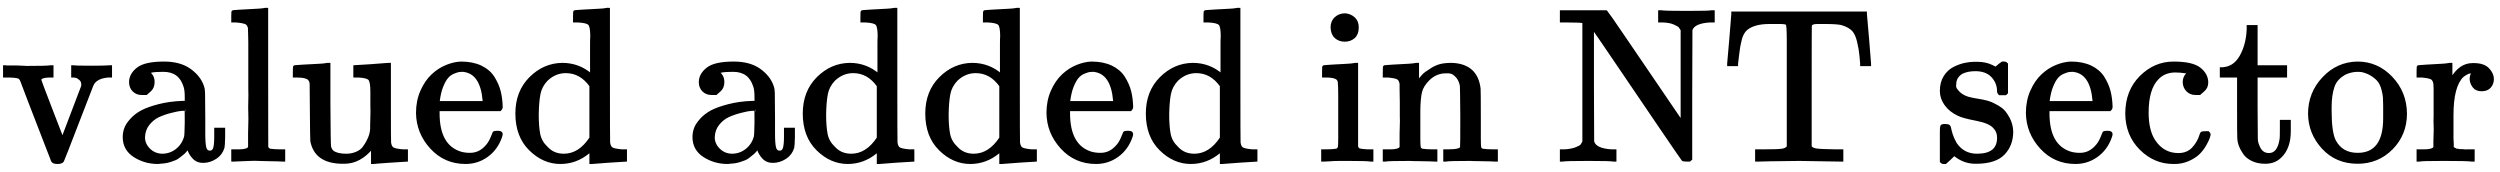
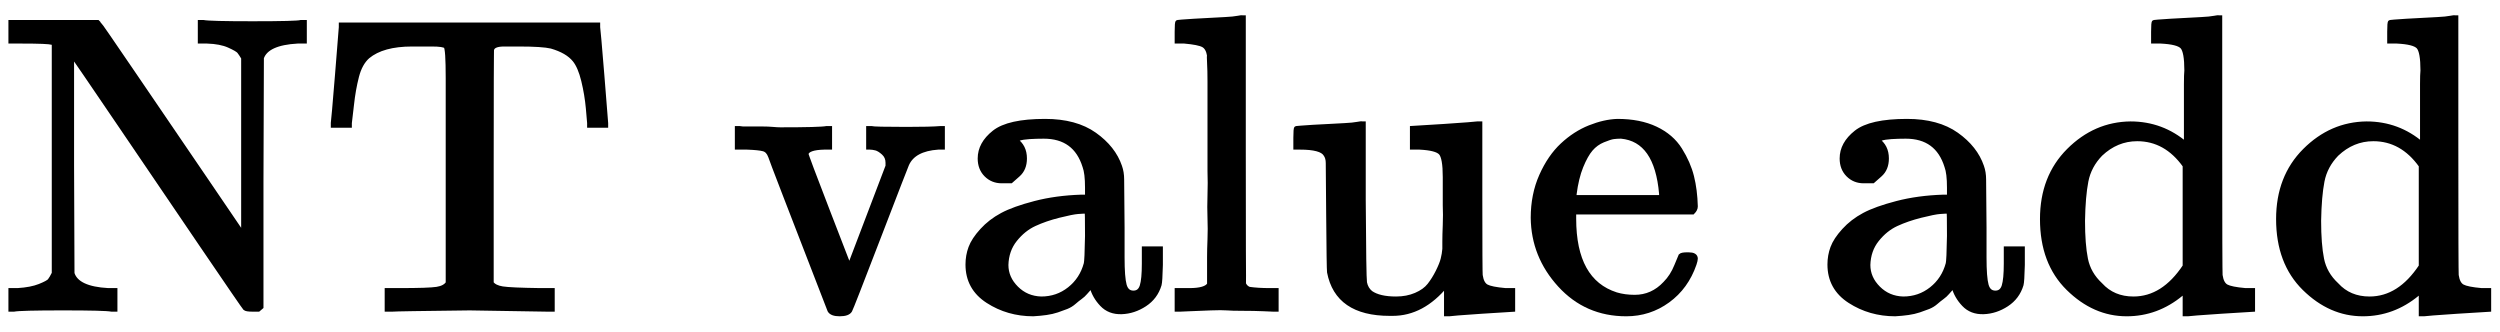
- <svg xmlns="http://www.w3.org/2000/svg" xmlns:xlink="http://www.w3.org/1999/xlink" width="26.667ex" height="1.833ex" style="vertical-align: -0.167ex; margin-left: 0ex; margin-right: 0ex; margin-bottom: 1px; margin-top: 1px;" viewBox="0 -718.9 11448 754.9">
+ <svg xmlns="http://www.w3.org/2000/svg" xmlns:xlink="http://www.w3.org/1999/xlink" width="13.833ex" height="1.833ex" style="vertical-align: -0.167ex; margin-left: 0ex; margin-right: 0ex; margin-bottom: 1px; margin-top: 1px;" viewBox="0 -718.9 5940 753.9">
  <defs>
+     <path stroke-width="10" id="E1-MJMAIN-4E" d="M42 46Q74 48 94 56T118 69T128 86V634H124Q114 637 52 637H25V683H232L235 680Q237 679 322 554T493 303L578 178V598Q572 608 568 613T544 627T492 637H475V683H483Q498 680 600 680Q706 680 715 683H724V637H707Q634 633 622 598L621 302V6L614 0H600Q585 0 582 3T481 150T282 443T171 605V345L172 86Q183 50 257 46H274V0H265Q250 3 150 3Q48 3 33 0H25V46H42Z" />
+     <path stroke-width="10" id="E1-MJMAIN-54" d="M36 443Q37 448 46 558T55 671V677H666V671Q667 666 676 556T685 443V437H645V443Q645 445 642 478T631 544T610 593Q593 614 555 625Q534 630 478 630H451H443Q417 630 414 618Q413 616 413 339V63Q420 53 439 50T528 46H558V0H545L361 3Q186 1 177 0H164V46H194Q264 46 283 49T309 63V339V550Q309 620 304 625T271 630H244H224Q154 630 119 601Q101 585 93 554T81 486T76 443V437H36V443Z" />
    <path stroke-width="10" id="E1-MJMAIN-76" d="M338 431Q344 429 422 429Q479 429 503 431H508V385H497Q439 381 423 345Q421 341 356 172T288 -2Q283 -11 263 -11Q244 -11 239 -2Q99 359 98 364Q93 378 82 381T43 385H19V431H25L33 430Q41 430 53 430T79 430T104 429T122 428Q217 428 232 431H240V385H226Q187 384 184 370Q184 366 235 234L286 102L377 341V349Q377 363 367 372T349 383T335 385H331V431H338Z" />
    <path stroke-width="10" id="E1-MJMAIN-61" d="M137 305T115 305T78 320T63 359Q63 394 97 421T218 448Q291 448 336 416T396 340Q401 326 401 309T402 194V124Q402 76 407 58T428 40Q443 40 448 56T453 109V145H493V106Q492 66 490 59Q481 29 455 12T400 -6T353 12T329 54V58L327 55Q325 52 322 49T314 40T302 29T287 17T269 6T247 -2T221 -8T190 -11Q130 -11 82 20T34 107Q34 128 41 147T68 188T116 225T194 253T304 268H318V290Q318 324 312 340Q290 411 215 411Q197 411 181 410T156 406T148 403Q170 388 170 359Q170 334 154 320ZM126 106Q126 75 150 51T209 26Q247 26 276 49T315 109Q317 116 318 175Q318 233 317 233Q309 233 296 232T251 223T193 203T147 166T126 106Z" />
    <path stroke-width="10" id="E1-MJMAIN-6C" d="M42 46H56Q95 46 103 60V68Q103 77 103 91T103 124T104 167T104 217T104 272T104 329Q104 366 104 407T104 482T104 542T103 586T103 603Q100 622 89 628T44 637H26V660Q26 683 28 683L38 684Q48 685 67 686T104 688Q121 689 141 690T171 693T182 694H185V379Q185 62 186 60Q190 52 198 49Q219 46 247 46H263V0H255L232 1Q209 2 183 2T145 3T107 3T57 1L34 0H26V46H42Z" />
    <path stroke-width="10" id="E1-MJMAIN-75" d="M383 58Q327 -10 256 -10H249Q124 -10 105 89Q104 96 103 226Q102 335 102 348T96 369Q86 385 36 385H25V408Q25 431 27 431L38 432Q48 433 67 434T105 436Q122 437 142 438T172 441T184 442H187V261Q188 77 190 64Q193 49 204 40Q224 26 264 26Q290 26 311 35T343 58T363 90T375 120T379 144Q379 145 379 161T380 201T380 248V315Q380 361 370 372T320 385H302V431Q304 431 378 436T457 442H464V264Q464 84 465 81Q468 61 479 55T524 46H542V0Q540 0 467 -5T390 -11H383V58Z" />
    <path stroke-width="10" id="E1-MJMAIN-65" d="M28 218Q28 273 48 318T98 391T163 433T229 448Q282 448 320 430T378 380T406 316T415 245Q415 238 408 231H126V216Q126 68 226 36Q246 30 270 30Q312 30 342 62Q359 79 369 104L379 128Q382 131 395 131H398Q415 131 415 121Q415 117 412 108Q393 53 349 21T250 -11Q155 -11 92 58T28 218ZM333 275Q322 403 238 411H236Q228 411 220 410T195 402T166 381T143 340T127 274V267H333V275Z" />
    <path stroke-width="10" id="E1-MJMAIN-64" d="M376 495Q376 511 376 535T377 568Q377 613 367 624T316 637H298V660Q298 683 300 683L310 684Q320 685 339 686T376 688Q393 689 413 690T443 693T454 694H457V390Q457 84 458 81Q461 61 472 55T517 46H535V0Q533 0 459 -5T380 -11H373V44L365 37Q307 -11 235 -11Q158 -11 96 50T34 215Q34 315 97 378T244 442Q319 442 376 393V495ZM373 342Q328 405 260 405Q211 405 173 369Q146 341 139 305T131 211Q131 155 138 120T173 59Q203 26 251 26Q322 26 373 103V342Z" />
-     <path stroke-width="10" id="E1-MJMAIN-69" d="M69 609Q69 637 87 653T131 669Q154 667 171 652T188 609Q188 579 171 564T129 549Q104 549 87 564T69 609ZM247 0Q232 3 143 3Q132 3 106 3T56 1L34 0H26V46H42Q70 46 91 49Q100 53 102 60T104 102V205V293Q104 345 102 359T88 378Q74 385 41 385H30V408Q30 431 32 431L42 432Q52 433 70 434T106 436Q123 437 142 438T171 441T182 442H185V62Q190 52 197 50T232 46H255V0H247Z" />
-     <path stroke-width="10" id="E1-MJMAIN-6E" d="M41 46H55Q94 46 102 60V68Q102 77 102 91T102 122T103 161T103 203Q103 234 103 269T102 328V351Q99 370 88 376T43 385H25V408Q25 431 27 431L37 432Q47 433 65 434T102 436Q119 437 138 438T167 441T178 442H181V402Q181 364 182 364T187 369T199 384T218 402T247 421T285 437Q305 442 336 442Q450 438 463 329Q464 322 464 190V104Q464 66 466 59T477 49Q498 46 526 46H542V0H534L510 1Q487 2 460 2T422 3Q319 3 310 0H302V46H318Q379 46 379 62Q380 64 380 200Q379 335 378 343Q372 371 358 385T334 402T308 404Q263 404 229 370Q202 343 195 315T187 232V168V108Q187 78 188 68T191 55T200 49Q221 46 249 46H265V0H257L234 1Q210 2 183 2T145 3Q42 3 33 0H25V46H41Z" />
-     <path stroke-width="10" id="E1-MJMAIN-4E" d="M42 46Q74 48 94 56T118 69T128 86V634H124Q114 637 52 637H25V683H232L235 680Q237 679 322 554T493 303L578 178V598Q572 608 568 613T544 627T492 637H475V683H483Q498 680 600 680Q706 680 715 683H724V637H707Q634 633 622 598L621 302V6L614 0H600Q585 0 582 3T481 150T282 443T171 605V345L172 86Q183 50 257 46H274V0H265Q250 3 150 3Q48 3 33 0H25V46H42Z" />
-     <path stroke-width="10" id="E1-MJMAIN-54" d="M36 443Q37 448 46 558T55 671V677H666V671Q667 666 676 556T685 443V437H645V443Q645 445 642 478T631 544T610 593Q593 614 555 625Q534 630 478 630H451H443Q417 630 414 618Q413 616 413 339V63Q420 53 439 50T528 46H558V0H545L361 3Q186 1 177 0H164V46H194Q264 46 283 49T309 63V339V550Q309 620 304 625T271 630H244H224Q154 630 119 601Q101 585 93 554T81 486T76 443V437H36V443Z" />
-     <path stroke-width="10" id="E1-MJMAIN-73" d="M295 316Q295 356 268 385T190 414Q154 414 128 401Q98 382 98 349Q97 344 98 336T114 312T157 287Q175 282 201 278T245 269T277 256Q294 248 310 236T342 195T359 133Q359 71 321 31T198 -10H190Q138 -10 94 26L86 19L77 10Q71 4 65 -1L54 -11H46H42Q39 -11 33 -5V74V132Q33 153 35 157T45 162H54Q66 162 70 158T75 146T82 119T101 77Q136 26 198 26Q295 26 295 104Q295 133 277 151Q257 175 194 187T111 210Q75 227 54 256T33 318Q33 357 50 384T93 424T143 442T187 447H198Q238 447 268 432L283 424L292 431Q302 440 314 448H322H326Q329 448 335 442V310L329 304H301Q295 310 295 316Z" />
-     <path stroke-width="10" id="E1-MJMAIN-63" d="M370 305T349 305T313 320T297 358Q297 381 312 396Q317 401 317 402T307 404Q281 408 258 408Q209 408 178 376Q131 329 131 219Q131 137 162 90Q203 29 272 29Q313 29 338 55T374 117Q376 125 379 127T395 129H409Q415 123 415 120Q415 116 411 104T395 71T366 33T318 2T249 -11Q163 -11 99 53T34 214Q34 318 99 383T250 448T370 421T404 357Q404 334 387 320Z" />
-     <path stroke-width="10" id="E1-MJMAIN-74" d="M27 422Q80 426 109 478T141 600V615H181V431H316V385H181V241Q182 116 182 100T189 68Q203 29 238 29Q282 29 292 100Q293 108 293 146V181H333V146V134Q333 57 291 17Q264 -10 221 -10Q187 -10 162 2T124 33T105 68T98 100Q97 107 97 248V385H18V422H27Z" />
-     <path stroke-width="10" id="E1-MJMAIN-6F" d="M28 214Q28 309 93 378T250 448Q340 448 405 380T471 215Q471 120 407 55T250 -10Q153 -10 91 57T28 214ZM250 30Q372 30 372 193V225V250Q372 272 371 288T364 326T348 362T317 390T268 410Q263 411 252 411Q222 411 195 399Q152 377 139 338T126 246V226Q126 130 145 91Q177 30 250 30Z" />
-     <path stroke-width="10" id="E1-MJMAIN-72" d="M36 46H50Q89 46 97 60V68Q97 77 97 91T98 122T98 161T98 203Q98 234 98 269T98 328L97 351Q94 370 83 376T38 385H20V408Q20 431 22 431L32 432Q42 433 60 434T96 436Q112 437 131 438T160 441T171 442H174V373Q213 441 271 441H277Q322 441 343 419T364 373Q364 352 351 337T313 322Q288 322 276 338T263 372Q263 381 265 388T270 400T273 405Q271 407 250 401Q234 393 226 386Q179 341 179 207V154Q179 141 179 127T179 101T180 81T180 66V61Q181 59 183 57T188 54T193 51T200 49T207 48T216 47T225 47T235 46T245 46H276V0H267Q249 3 140 3Q37 3 28 0H20V46H36Z" />
  </defs>
  <g stroke="currentColor" fill="currentColor" stroke-width="0" transform="matrix(1 0 0 -1 0 0)">
-     <use xlink:href="#E1-MJMAIN-76" />
-     <use xlink:href="#E1-MJMAIN-61" x="533" y="0" />
-     <use xlink:href="#E1-MJMAIN-6C" x="1038" y="0" />
-     <use xlink:href="#E1-MJMAIN-75" x="1321" y="0" />
-     <use xlink:href="#E1-MJMAIN-65" x="1882" y="0" />
-     <use xlink:href="#E1-MJMAIN-64" x="2331" y="0" />
-     <use xlink:href="#E1-MJMAIN-61" x="3142" y="0" />
-     <use xlink:href="#E1-MJMAIN-64" x="3647" y="0" />
-     <use xlink:href="#E1-MJMAIN-64" x="4208" y="0" />
-     <use xlink:href="#E1-MJMAIN-65" x="4769" y="0" />
-     <use xlink:href="#E1-MJMAIN-64" x="5218" y="0" />
-     <use xlink:href="#E1-MJMAIN-69" x="6029" y="0" />
-     <use xlink:href="#E1-MJMAIN-6E" x="6312" y="0" />
-     <use xlink:href="#E1-MJMAIN-4E" x="7123" y="0" />
-     <use xlink:href="#E1-MJMAIN-54" x="7878" y="0" />
-     <use xlink:href="#E1-MJMAIN-73" x="8855" y="0" />
-     <use xlink:href="#E1-MJMAIN-65" x="9254" y="0" />
-     <use xlink:href="#E1-MJMAIN-63" x="9703" y="0" />
-     <use xlink:href="#E1-MJMAIN-74" x="10152" y="0" />
-     <use xlink:href="#E1-MJMAIN-6F" x="10546" y="0" />
-     <use xlink:href="#E1-MJMAIN-72" x="11051" y="0" />
+     <use xlink:href="#E1-MJMAIN-4E" />
+     <use xlink:href="#E1-MJMAIN-54" x="755" y="0" />
+     <use xlink:href="#E1-MJMAIN-76" x="1732" y="0" />
+     <use xlink:href="#E1-MJMAIN-61" x="2265" y="0" />
+     <use xlink:href="#E1-MJMAIN-6C" x="2770" y="0" />
+     <use xlink:href="#E1-MJMAIN-75" x="3053" y="0" />
+     <use xlink:href="#E1-MJMAIN-65" x="3614" y="0" />
+     <use xlink:href="#E1-MJMAIN-61" x="4313" y="0" />
+     <use xlink:href="#E1-MJMAIN-64" x="4818" y="0" />
+     <use xlink:href="#E1-MJMAIN-64" x="5379" y="0" />
  </g>
</svg>
